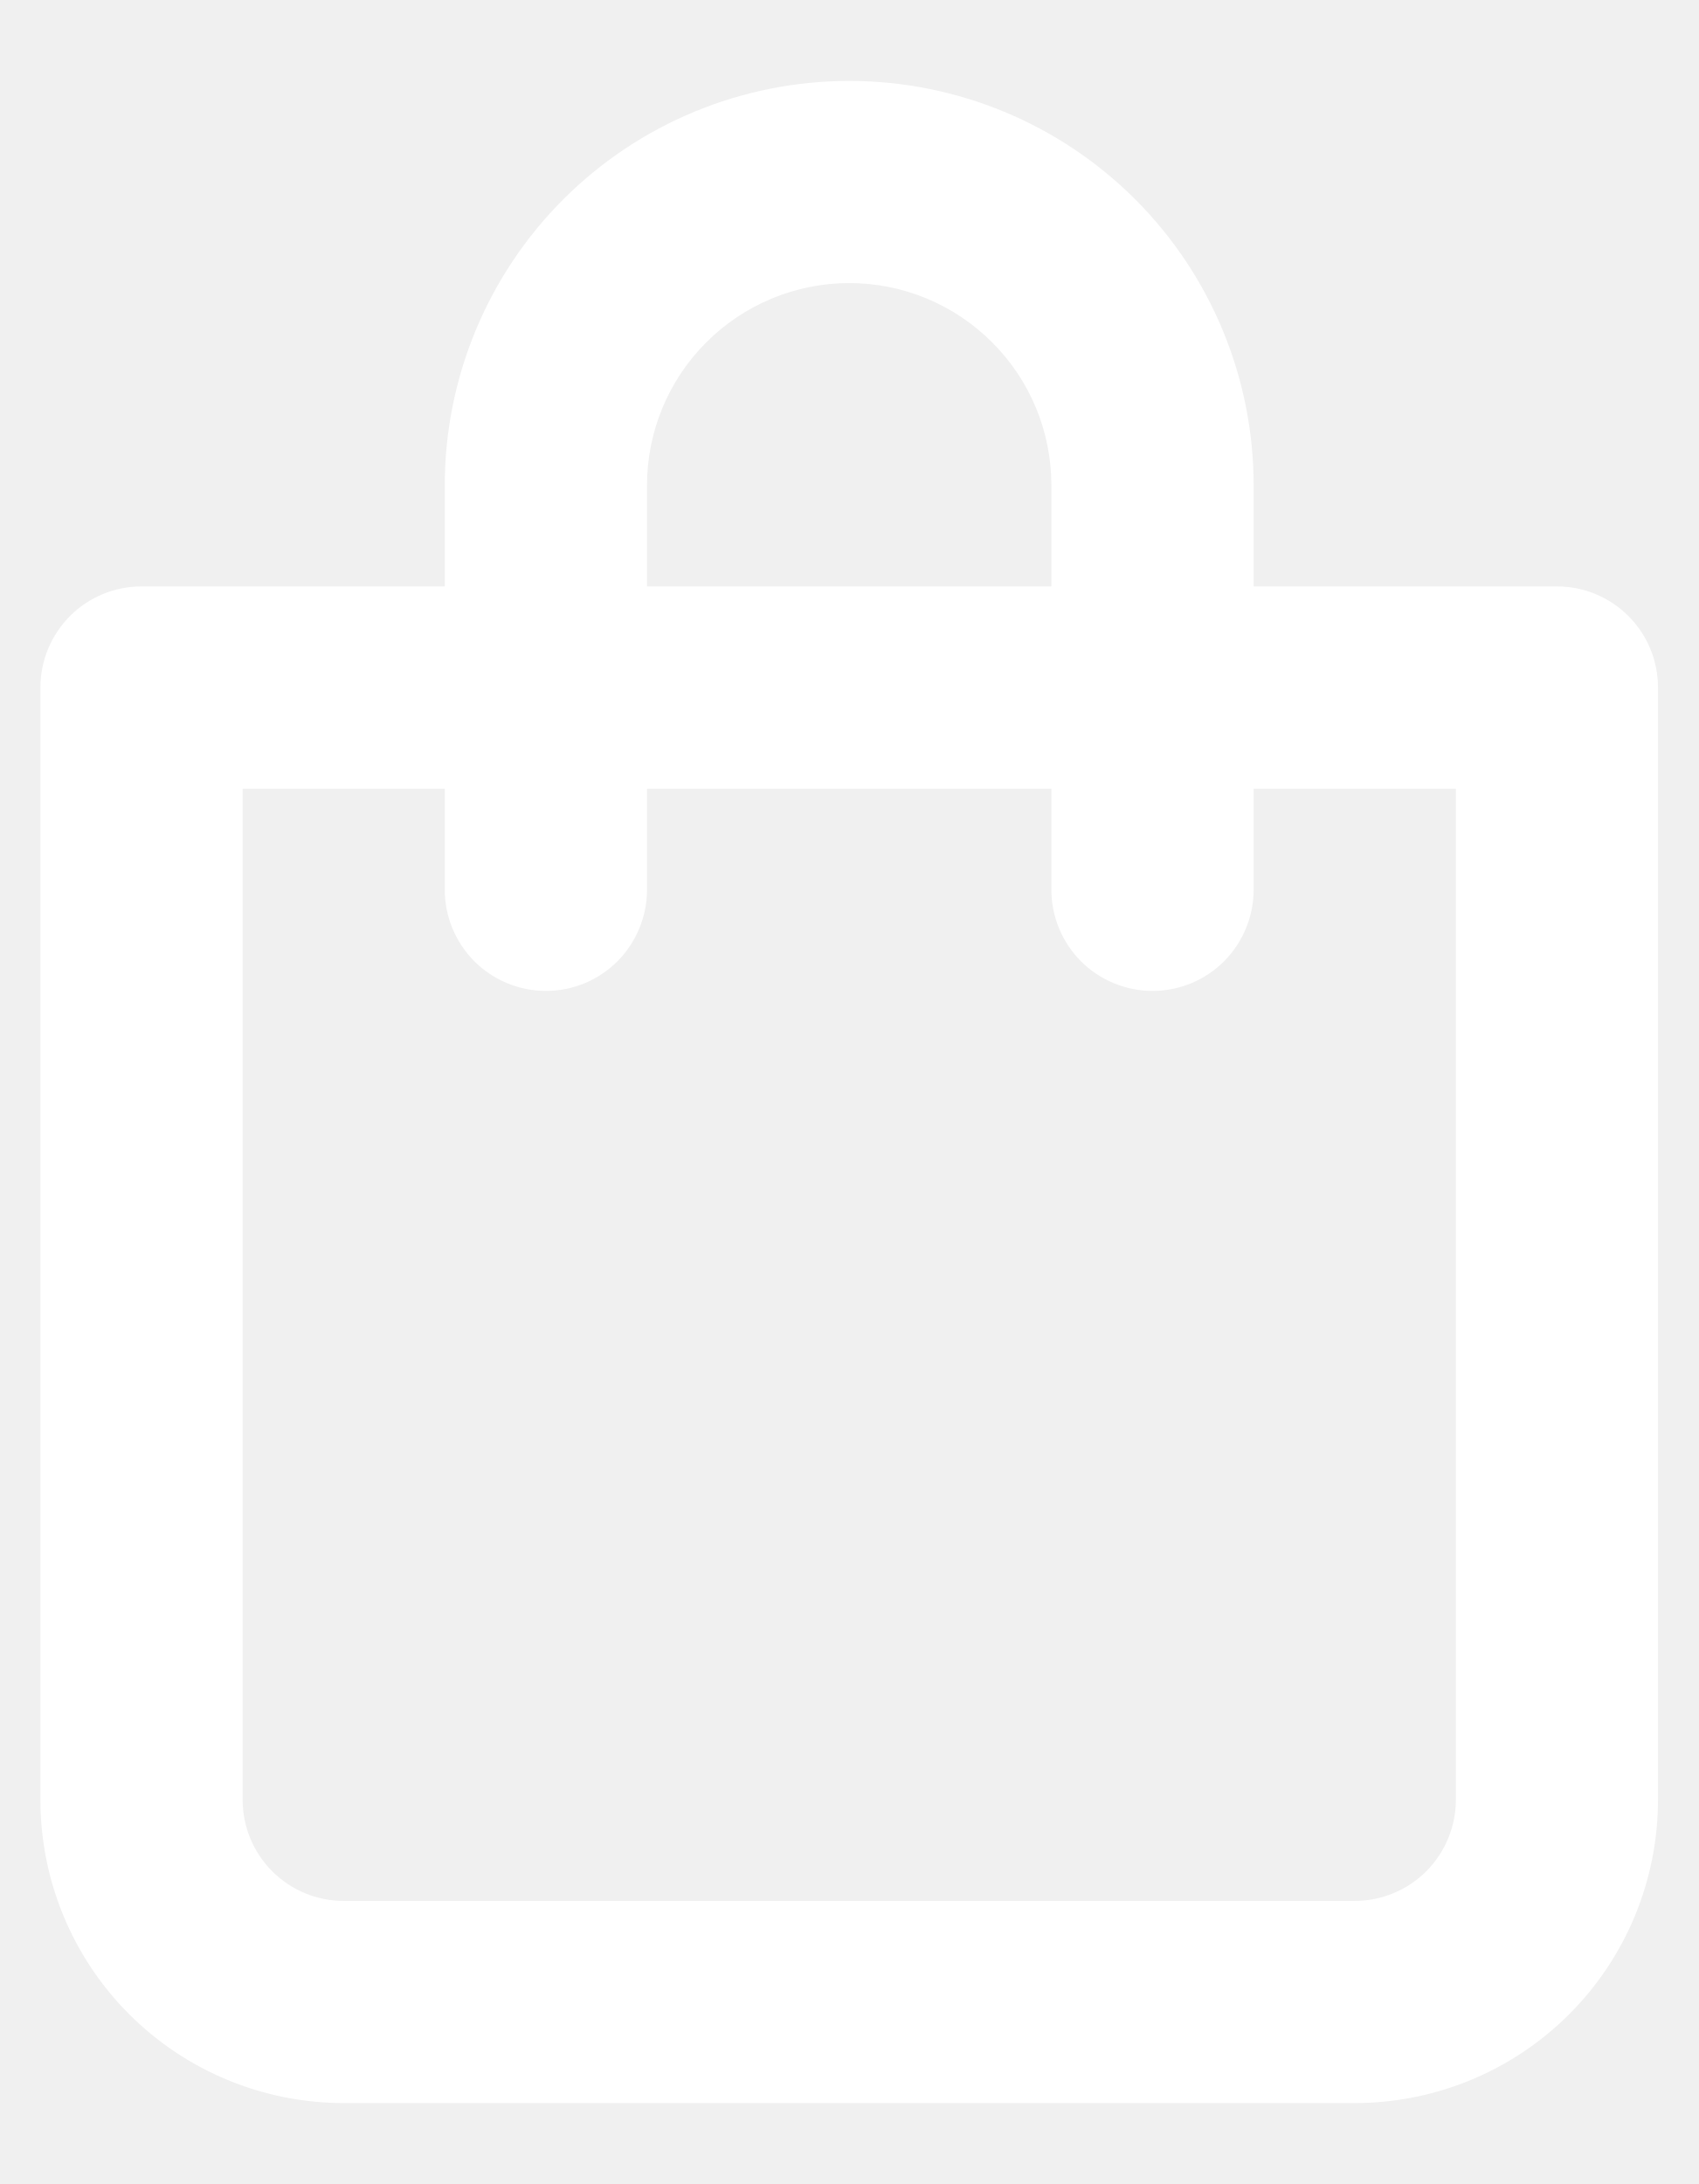
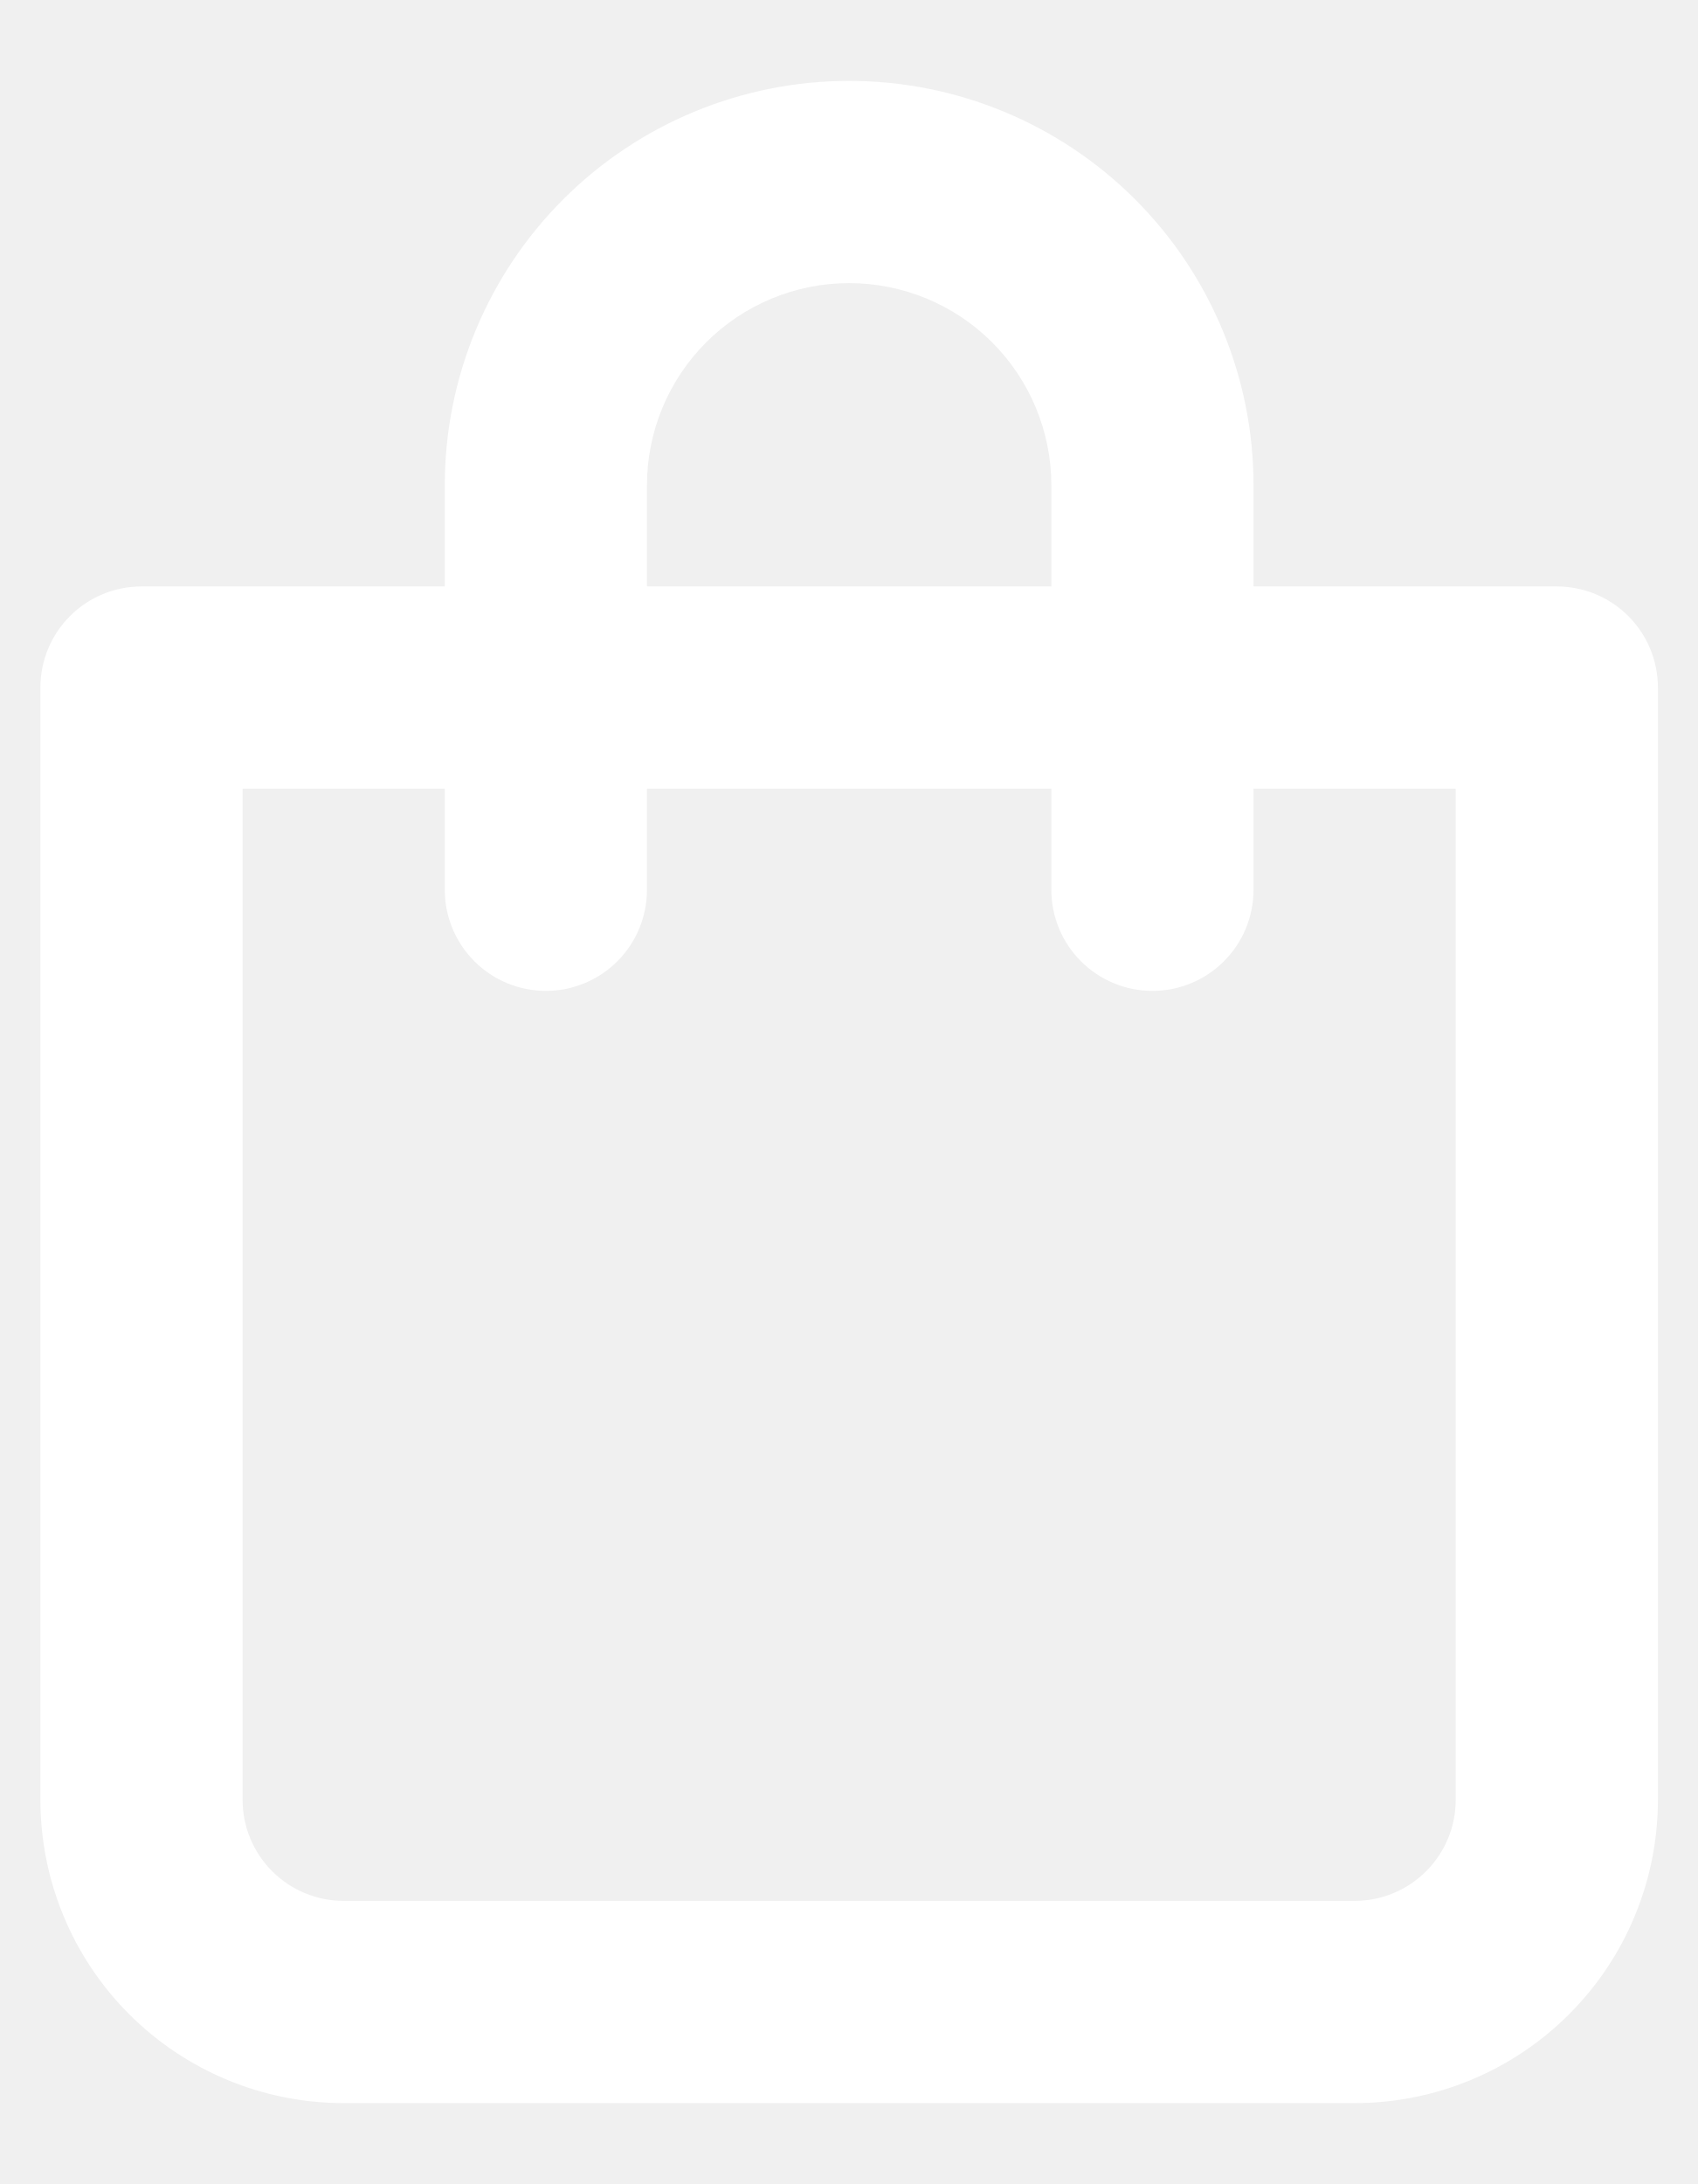
- <svg xmlns="http://www.w3.org/2000/svg" width="14" height="18" viewBox="0 0 14 18" fill="none">
-   <path d="M12.833 4.833H10.333V4C10.333 3.116 9.982 2.268 9.357 1.643C8.732 1.018 7.884 0.667 7 0.667C6.116 0.667 5.268 1.018 4.643 1.643C4.018 2.268 3.666 3.116 3.666 4V4.833H1.166C0.945 4.833 0.733 4.921 0.577 5.077C0.421 5.234 0.333 5.446 0.333 5.667V14.833C0.333 15.496 0.596 16.132 1.065 16.601C1.534 17.07 2.17 17.333 2.833 17.333H11.166C11.829 17.333 12.465 17.07 12.934 16.601C13.403 16.132 13.666 15.496 13.666 14.833V5.667C13.666 5.446 13.579 5.234 13.422 5.077C13.266 4.921 13.054 4.833 12.833 4.833ZM5.333 4C5.333 3.558 5.509 3.134 5.821 2.822C6.134 2.509 6.558 2.333 7 2.333C7.442 2.333 7.866 2.509 8.178 2.822C8.491 3.134 8.666 3.558 8.666 4V4.833H5.333V4ZM12 14.833C12 15.054 11.912 15.266 11.756 15.423C11.599 15.579 11.387 15.667 11.166 15.667H2.833C2.612 15.667 2.4 15.579 2.244 15.423C2.087 15.266 2 15.054 2 14.833V6.5H3.666V7.333C3.666 7.554 3.754 7.766 3.91 7.923C4.067 8.079 4.279 8.167 4.5 8.167C4.721 8.167 4.933 8.079 5.089 7.923C5.245 7.766 5.333 7.554 5.333 7.333V6.5H8.666V7.333C8.666 7.554 8.754 7.766 8.91 7.923C9.067 8.079 9.279 8.167 9.5 8.167C9.721 8.167 9.933 8.079 10.089 7.923C10.245 7.766 10.333 7.554 10.333 7.333V6.5H12V14.833Z" fill="white" />
+ <svg xmlns="http://www.w3.org/2000/svg" version="1.1" width="796" height="1024" viewBox="0 0 796 1024">
+   <g id="icomoon-ignore">
+ </g>
+   <path fill="#fff" d="M730.055 274.964h-142.222v-47.407c0-50.293-19.979-98.526-55.541-134.088s-83.795-55.541-134.088-55.541c-50.293 0-98.526 19.979-134.088 55.541s-55.541 83.795-55.541 134.088v47.407h-142.222c-12.573 0-24.631 4.995-33.522 13.885s-13.885 20.949-13.885 33.522v521.484c0 37.717 14.984 73.893 41.656 100.562 26.672 26.675 62.847 41.66 100.566 41.66h474.072c37.723 0 73.899-14.985 100.568-41.66 26.67-26.67 41.654-62.845 41.654-100.562v-521.484c0-12.574-4.995-24.632-13.881-33.522-8.892-8.891-20.952-13.885-33.525-13.885zM303.389 227.557c0-25.147 9.989-49.263 27.77-67.044s41.898-27.771 67.044-27.771c25.147 0 49.263 9.99 67.044 27.771s27.771 41.898 27.771 67.044v47.407h-189.629v-47.407zM682.65 843.856c0 12.572-4.995 24.627-13.887 33.519s-20.946 13.887-33.525 13.887h-474.072c-12.574 0-24.632-4.995-33.522-13.887s-13.885-20.946-13.885-33.519v-474.077h94.815v47.407c0 12.574 4.995 24.632 13.885 33.522s20.949 13.885 33.522 13.885c12.574 0 24.632-4.995 33.522-13.885s13.885-20.949 13.885-33.522v-47.407h189.629v47.407c0 12.574 4.995 24.632 13.885 33.522s20.949 13.885 33.522 13.885c12.574 0 24.632-4.995 33.521-13.885 8.892-8.891 13.887-20.949 13.887-33.522v-47.407h94.817v474.077z" />
</svg>
